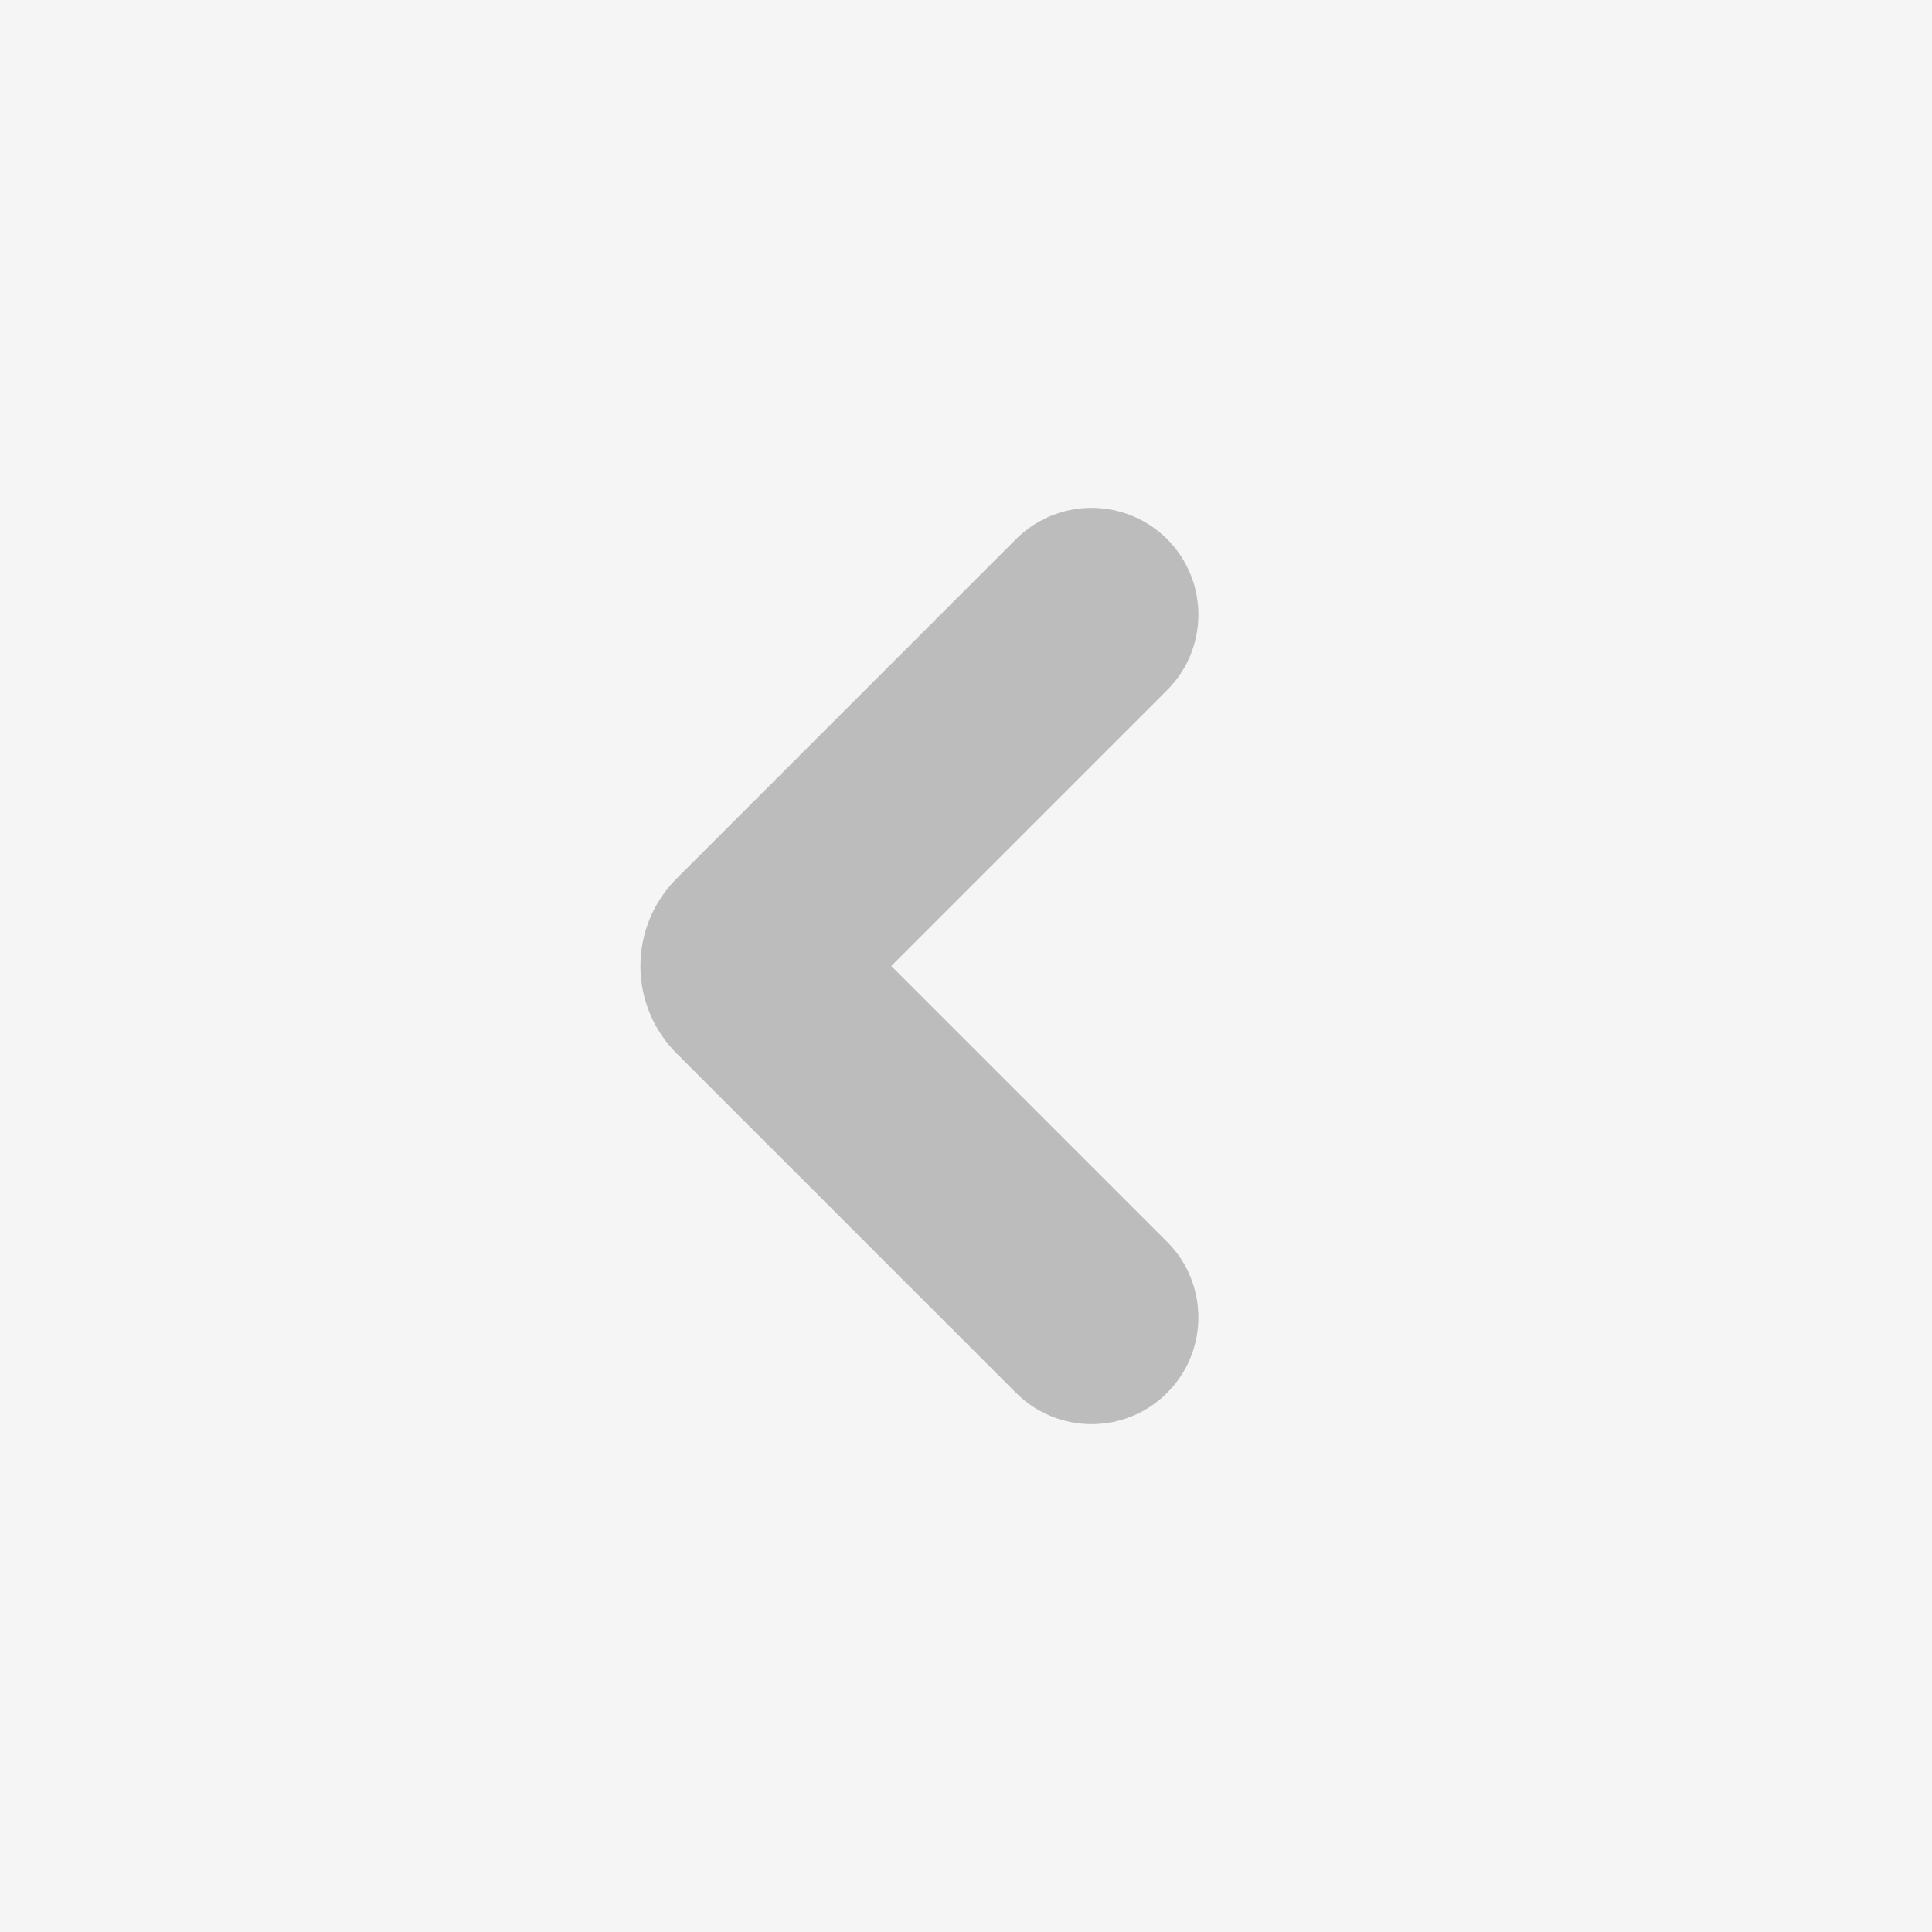
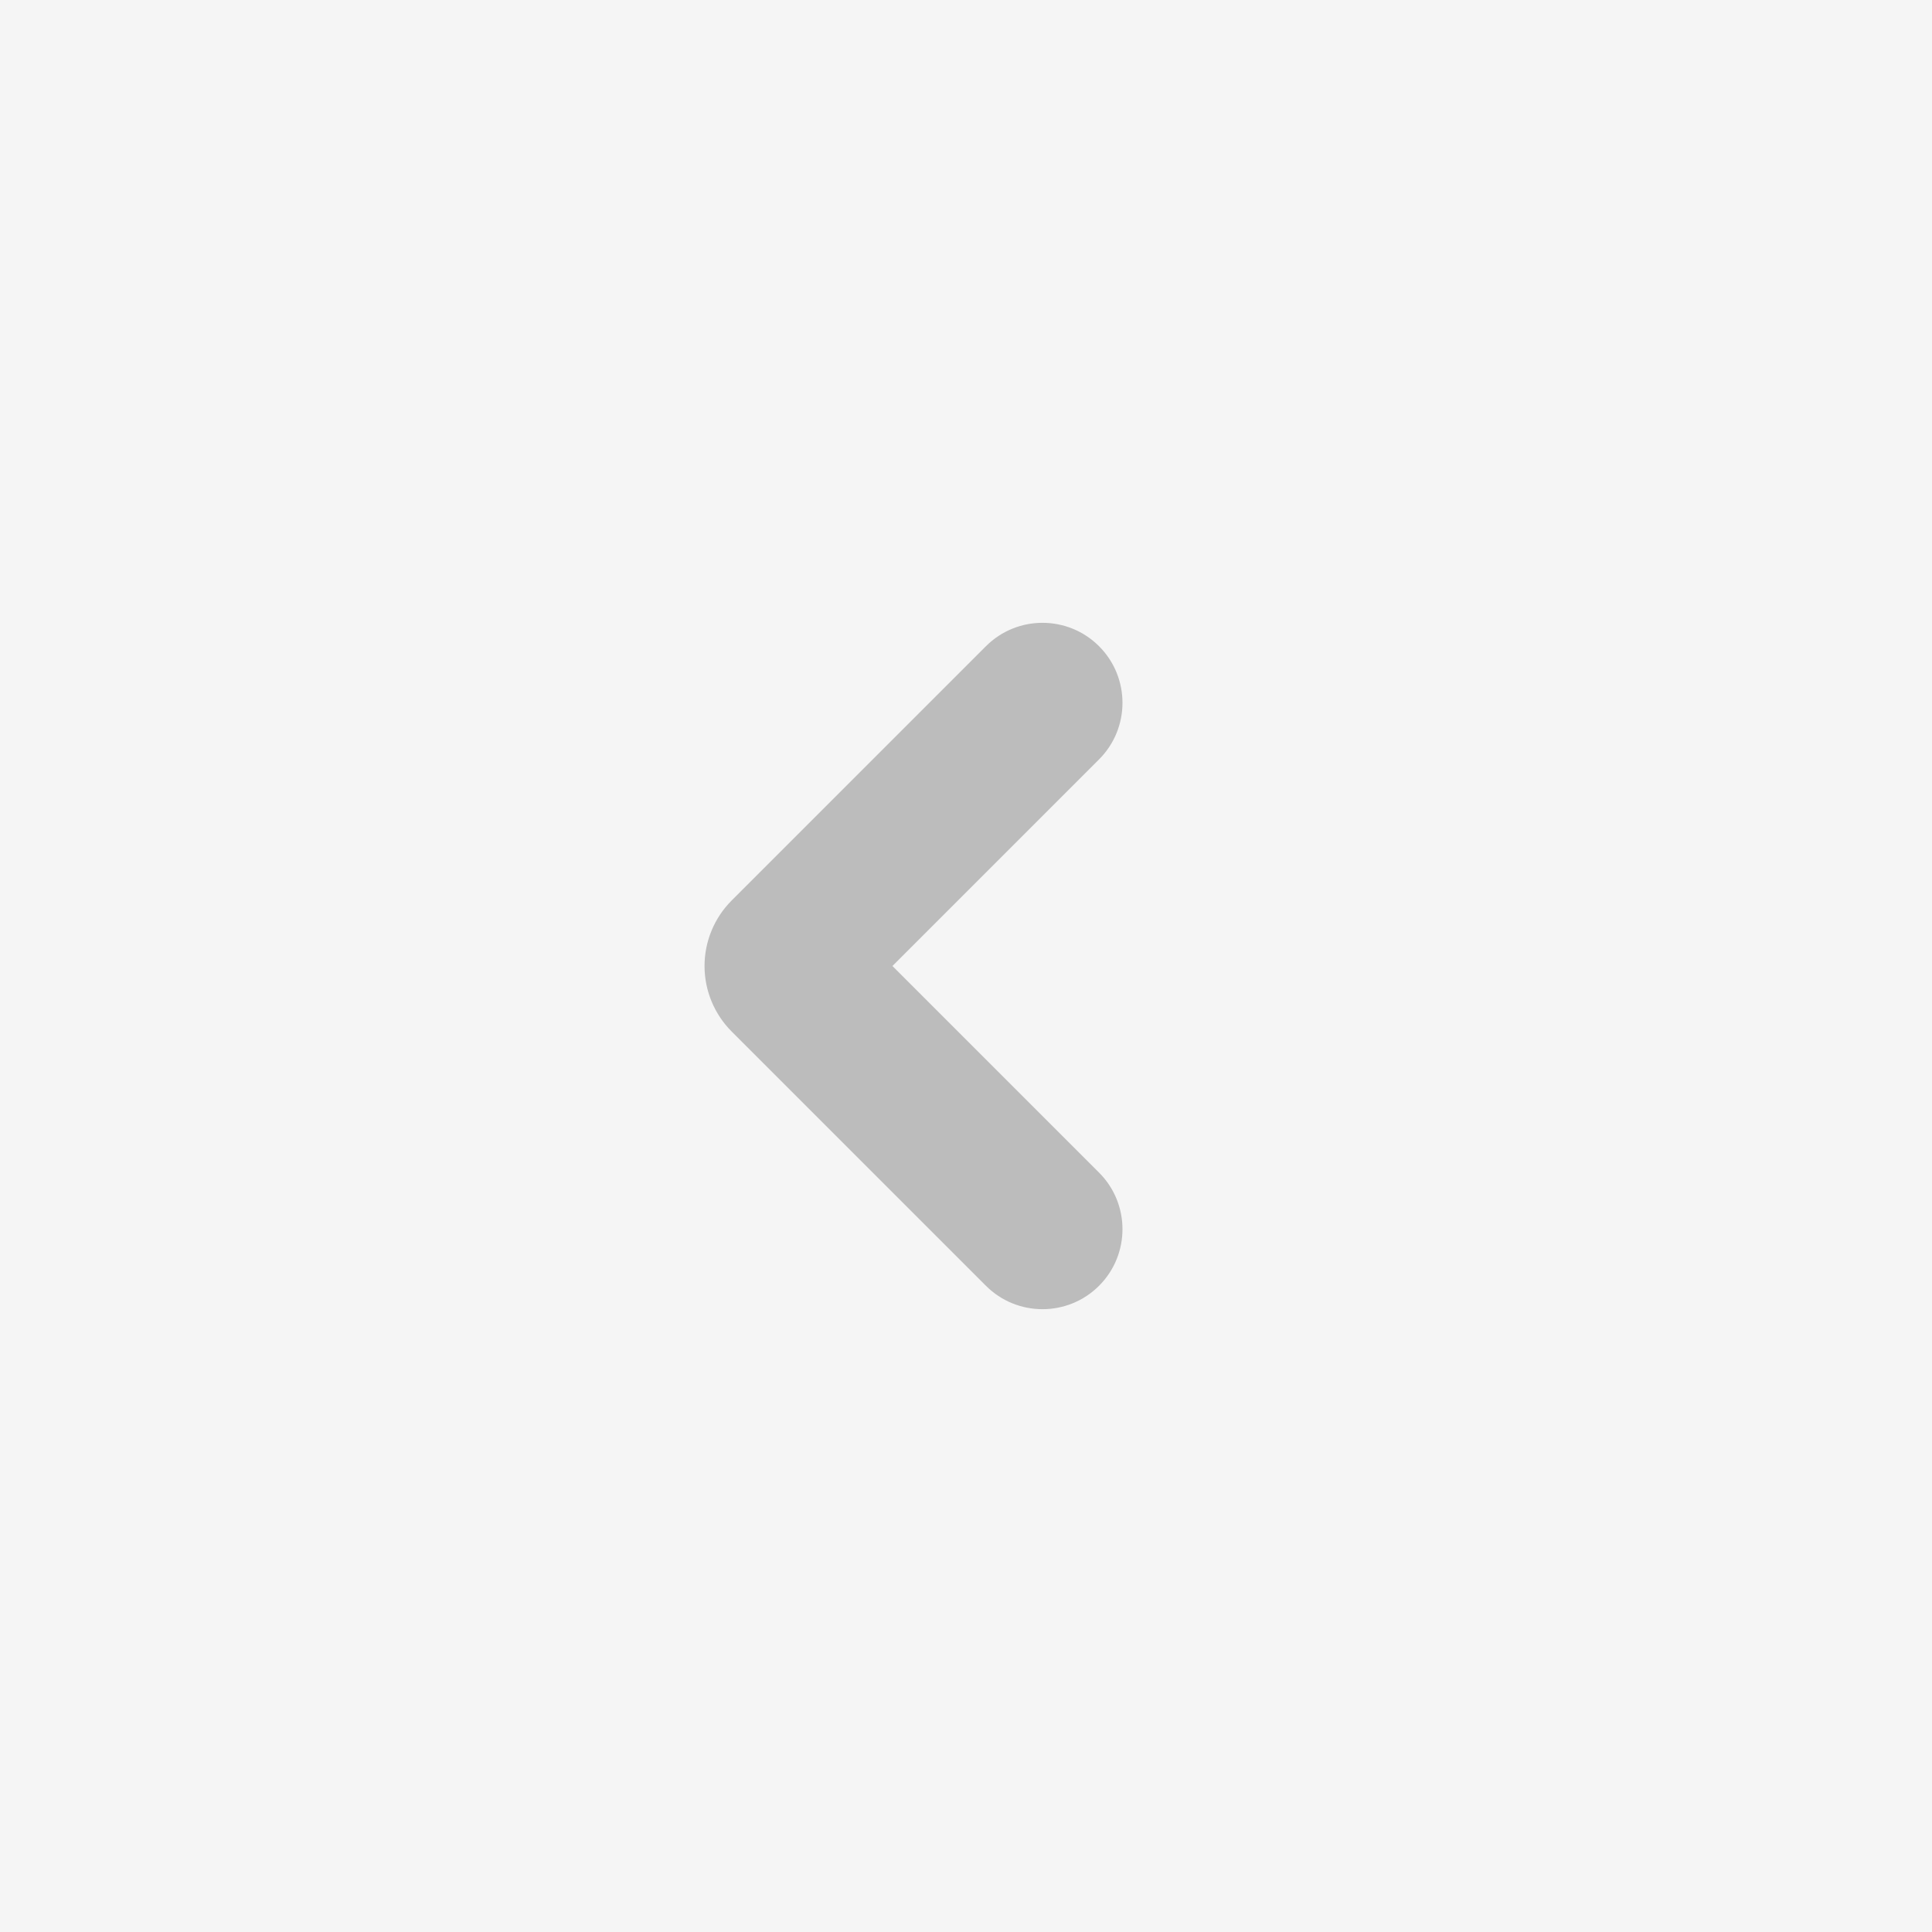
<svg xmlns="http://www.w3.org/2000/svg" width="100%" height="100%" viewBox="0 0 720 720" version="1.1" xml:space="preserve" style="fill-rule:evenodd;clip-rule:evenodd;stroke-linejoin:round;stroke-miterlimit:2;">
  <rect x="0" y="0" width="720" height="720" style="fill:rgb(188,188,188);fill-opacity:0.16;" />
-   <g transform="matrix(-1,0,0,1,635.86,0)">
+   <g transform="matrix(-0.74908,0,0,0.74908,560.089,90.3312)">
    <path d="M303.708,360L200.914,257.207C185.38,241.673 185.38,216.449 200.914,200.914C216.449,185.38 241.673,185.38 257.207,200.914L360,303.708C360,303.708 371.249,314.957 383.689,327.397C392.336,336.044 397.194,347.772 397.194,360C397.194,372.228 392.336,383.956 383.689,392.603C371.249,405.043 360,416.292 360,416.292L257.207,519.086C241.673,534.62 216.449,534.62 200.914,519.086C185.38,503.551 185.38,478.327 200.914,462.793L303.708,360Z" style="fill:rgb(188,188,188);" />
  </g>
</svg>
